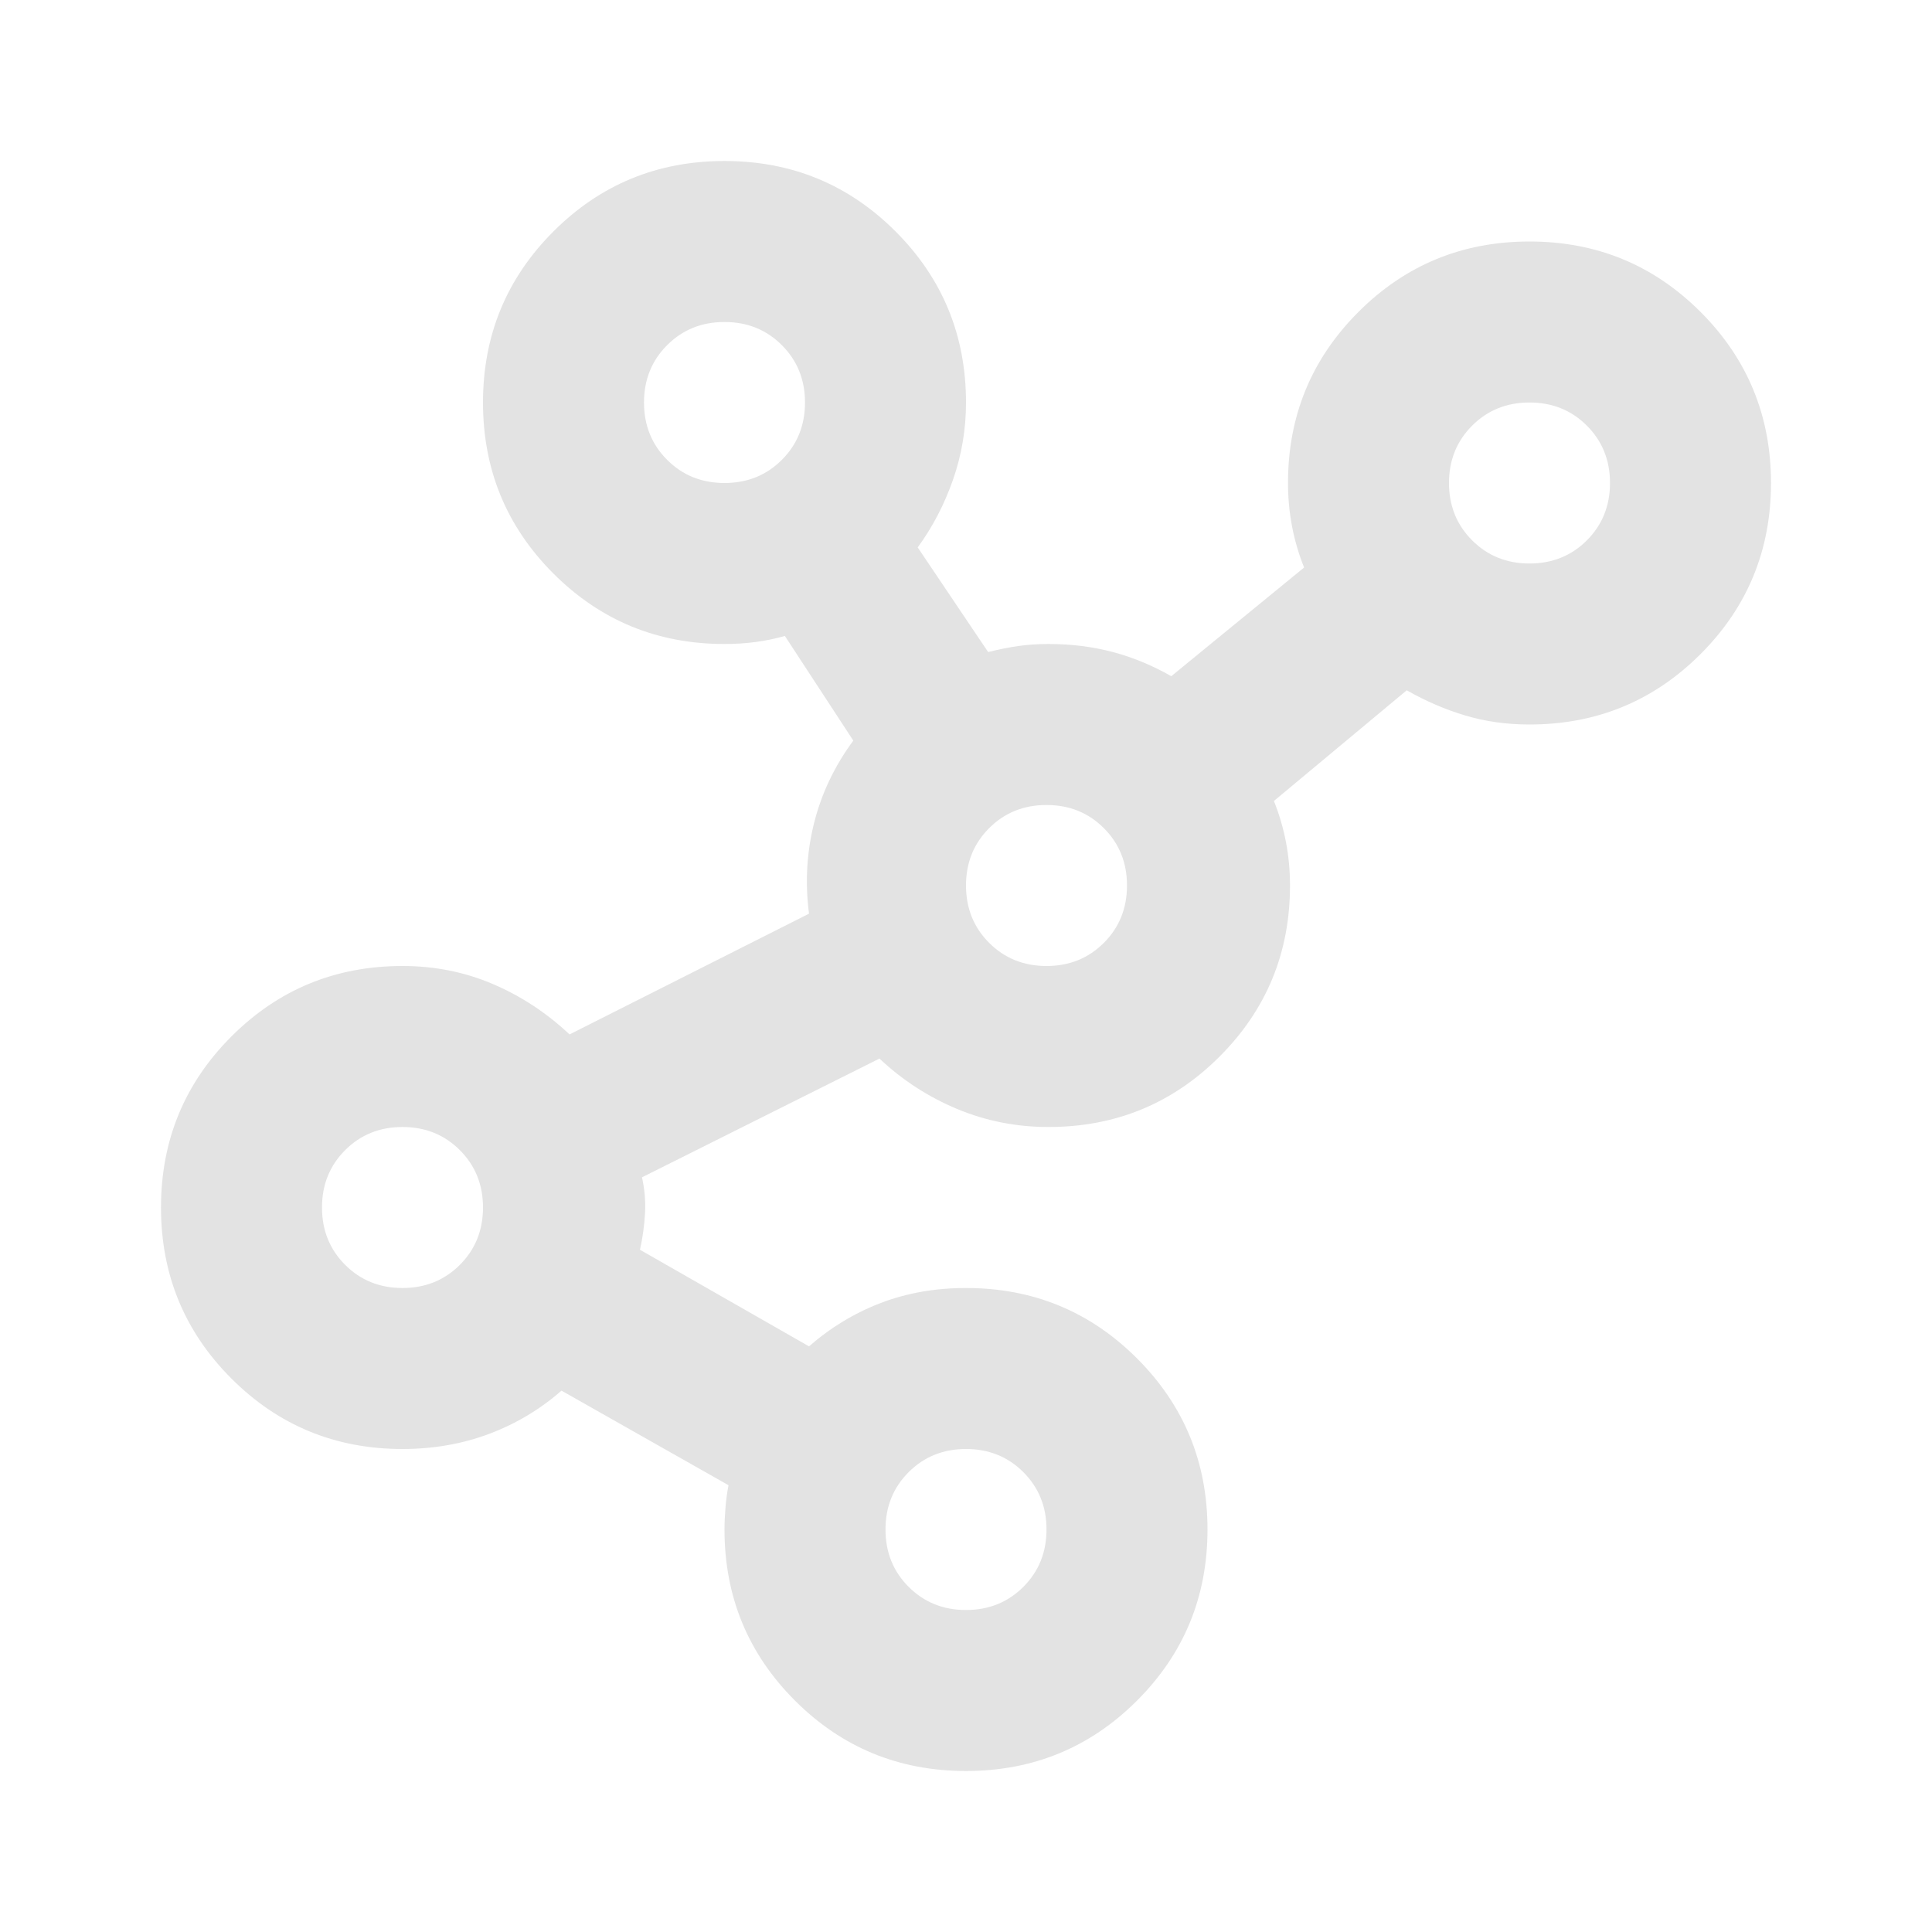
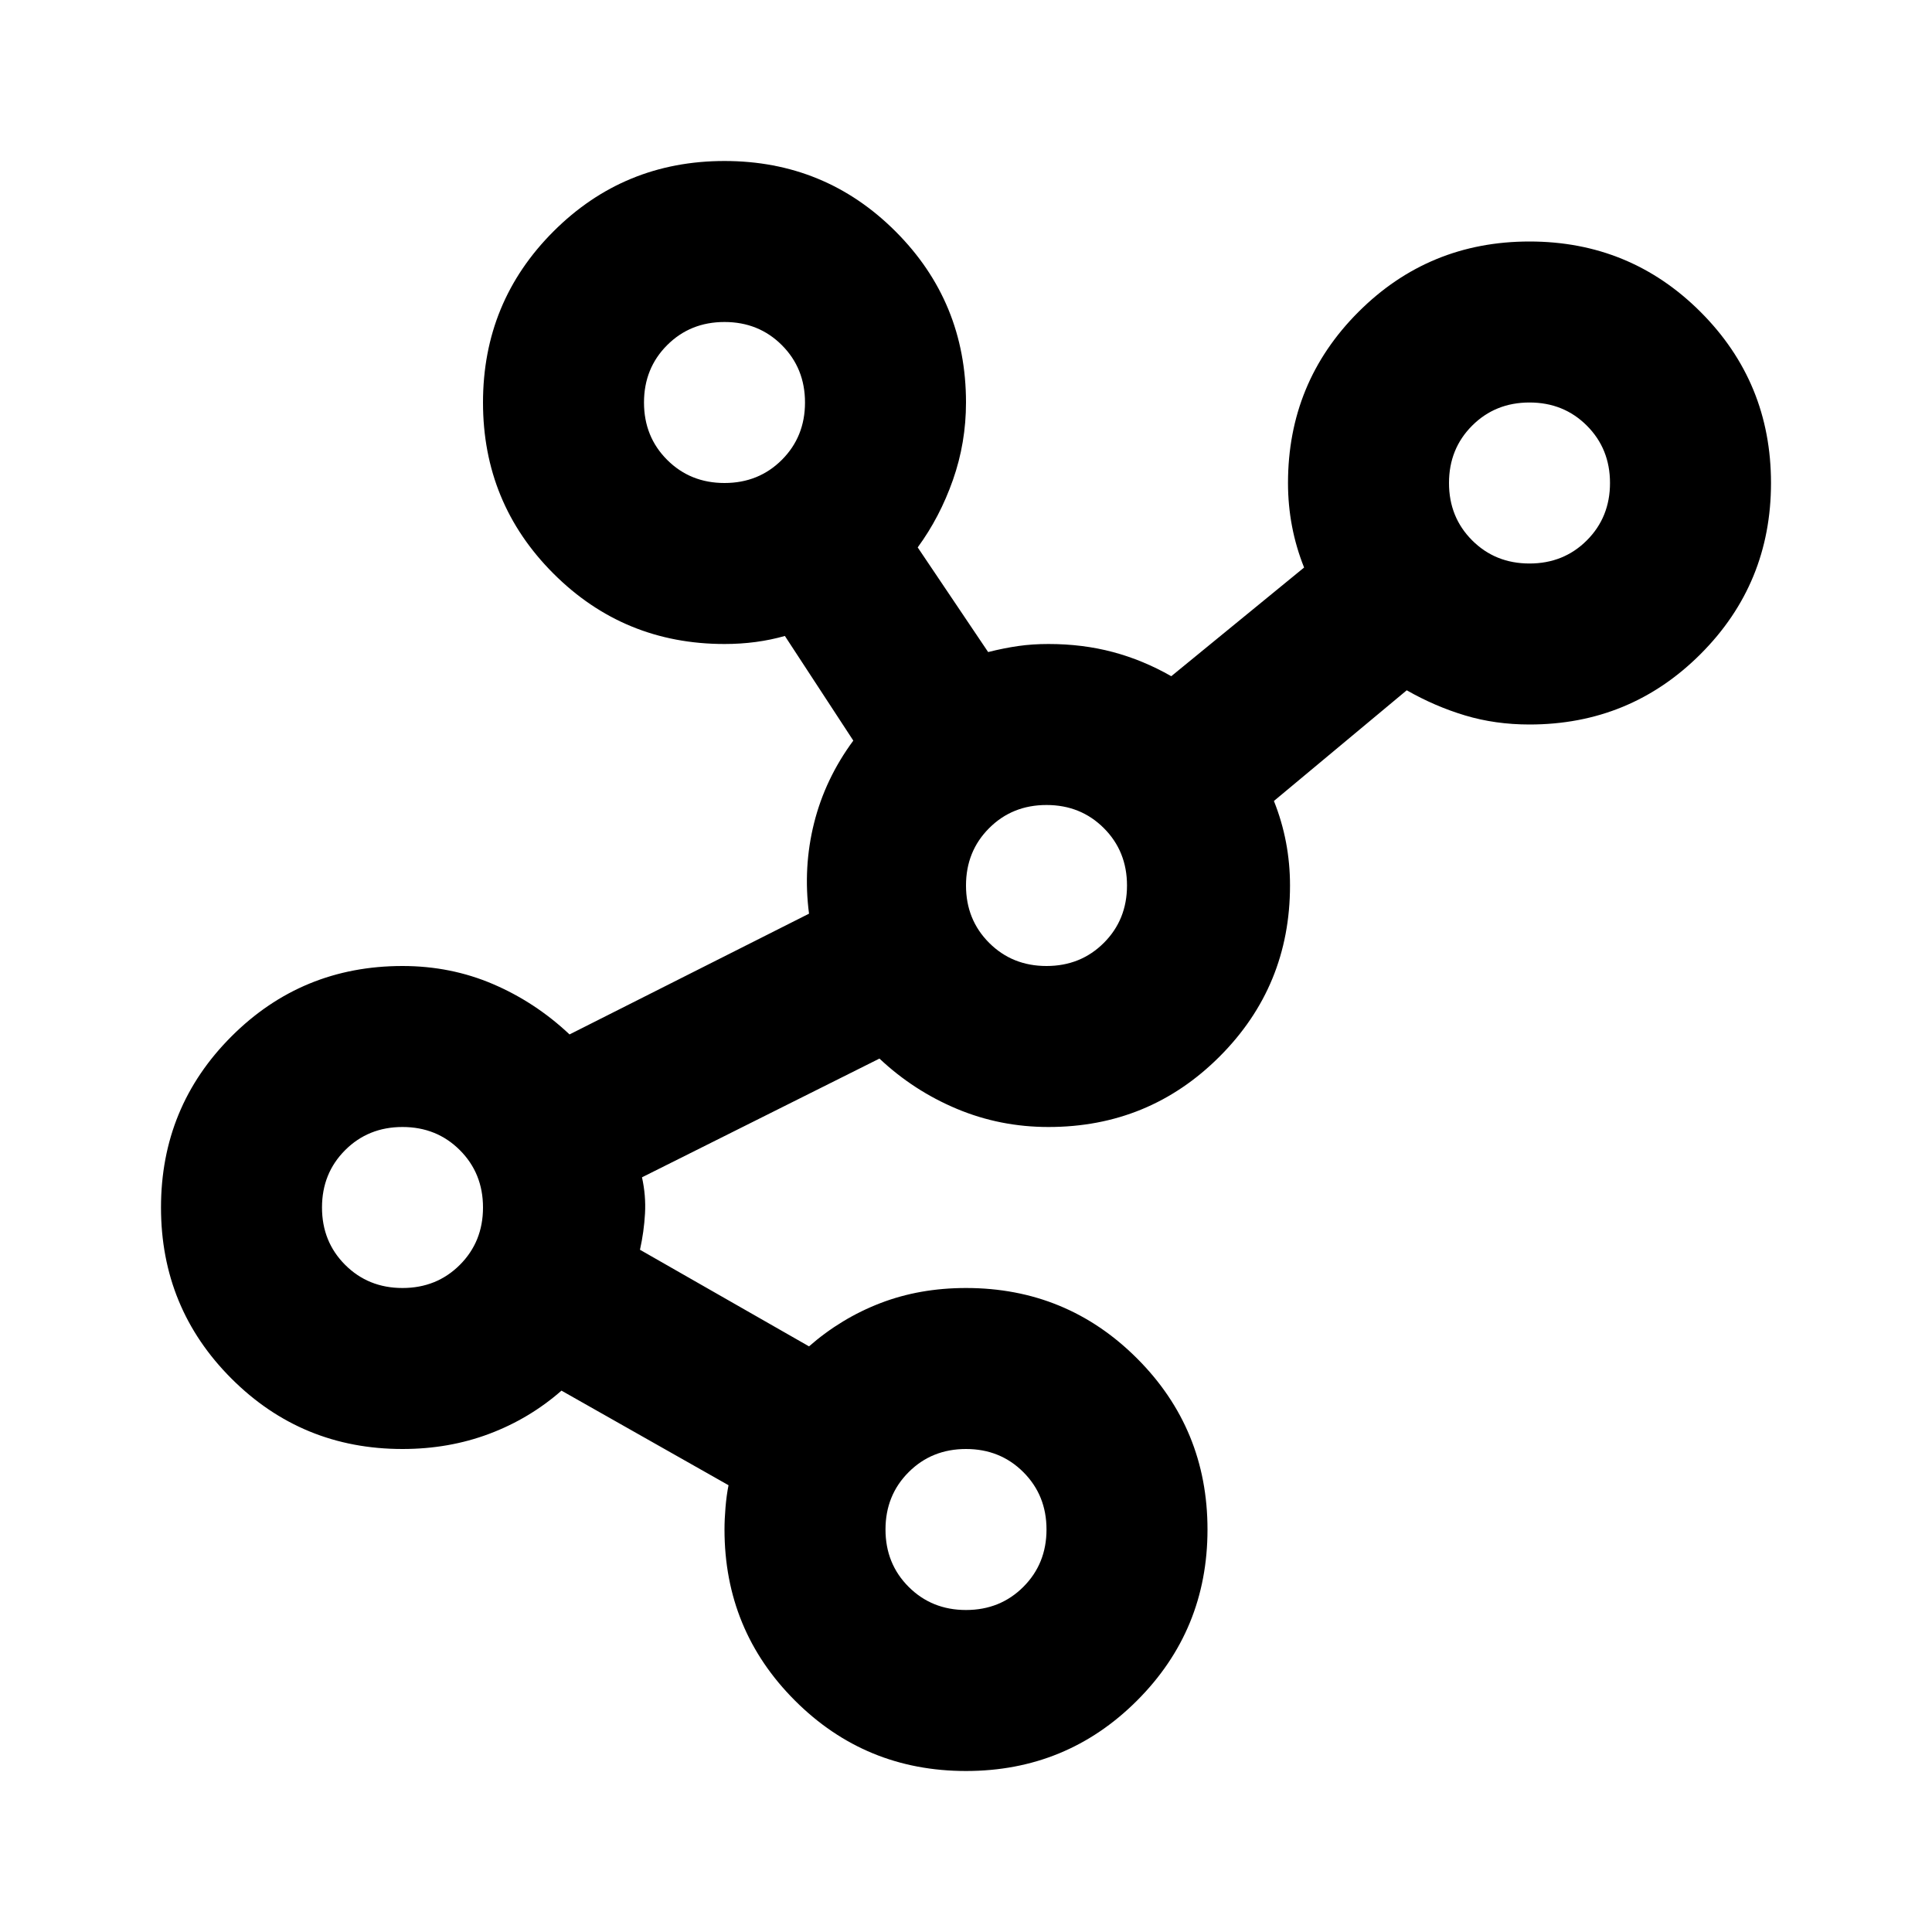
- <svg xmlns="http://www.w3.org/2000/svg" height="24px" viewBox="0 -960 960 960" width="24px" fill="#e3e3e3">
+ <svg xmlns="http://www.w3.org/2000/svg" height="24px" viewBox="0 -960 960 960" width="24px">
  <path d="M480-80q-50 0-85-35t-35-85q0-5 .5-11t1.5-11l-83-47q-16 14-36 21.5t-43 7.5q-50 0-85-35t-35-85q0-50 35-85t85-35q24 0 45 9t38 25l119-60q-3-23 2.5-45t19.5-41l-34-52q-7 2-14.5 3t-15.5 1q-50 0-85-35t-35-85q0-50 35-85t85-35q50 0 85 35t35 85q0 20-6.5 38.5T456-688l35 52q8-2 15-3t15-1q17 0 32 4t29 12l66-54q-4-10-6-20.5t-2-21.5q0-50 35-85t85-35q50 0 85 35t35 85q0 50-35 85t-85 35q-17 0-32-4.5T699-617l-66 55q4 10 6 20.5t2 21.5q0 50-35 85t-85 35q-24 0-45.5-9T437-434l-118 59q2 9 1.5 18t-2.5 18l84 48q16-14 35.5-21.5T480-320q50 0 85 35t35 85q0 50-35 85t-85 35ZM200-320q17 0 28.5-11.5T240-360q0-17-11.5-28.5T200-400q-17 0-28.5 11.5T160-360q0 17 11.5 28.5T200-320Zm160-400q17 0 28.5-11.5T400-760q0-17-11.5-28.5T360-800q-17 0-28.5 11.5T320-760q0 17 11.5 28.5T360-720Zm120 560q17 0 28.5-11.5T520-200q0-17-11.5-28.5T480-240q-17 0-28.5 11.5T440-200q0 17 11.5 28.5T480-160Zm40-320q17 0 28.5-11.5T560-520q0-17-11.5-28.5T520-560q-17 0-28.5 11.5T480-520q0 17 11.5 28.5T520-480Zm240-200q17 0 28.5-11.5T800-720q0-17-11.5-28.5T760-760q-17 0-28.5 11.5T720-720q0 17 11.5 28.5T760-680Z" />
</svg>
